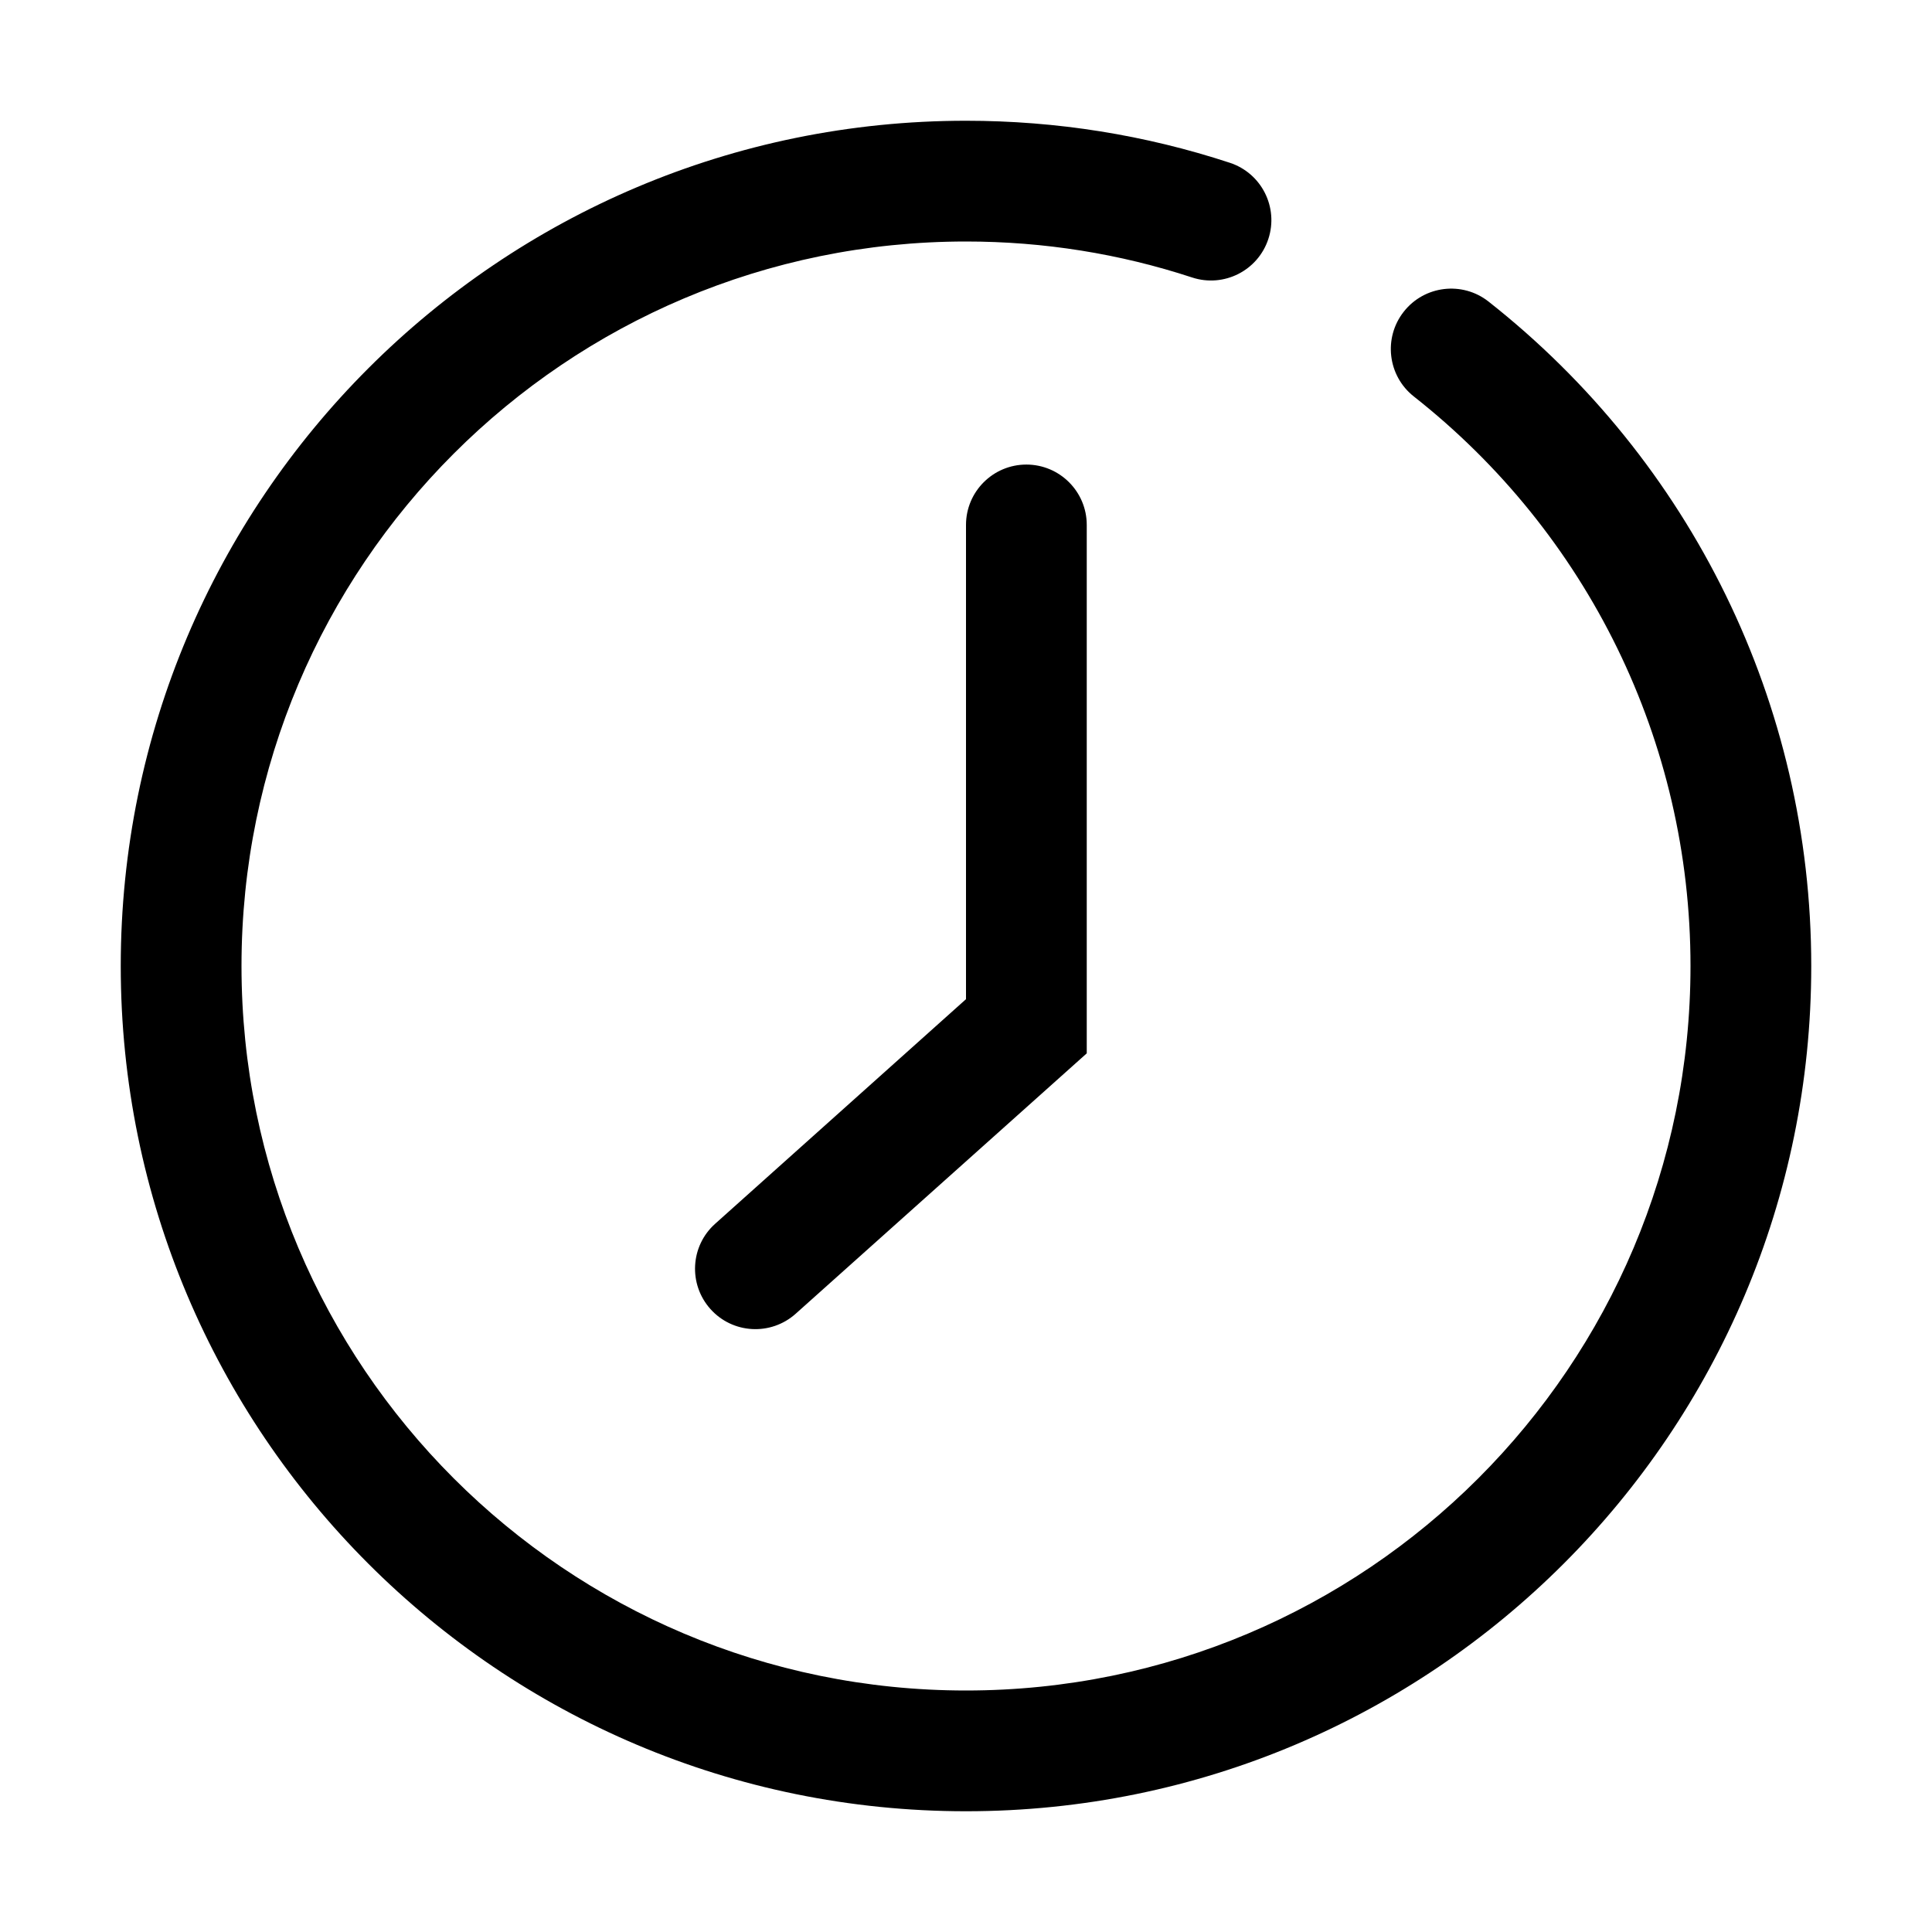
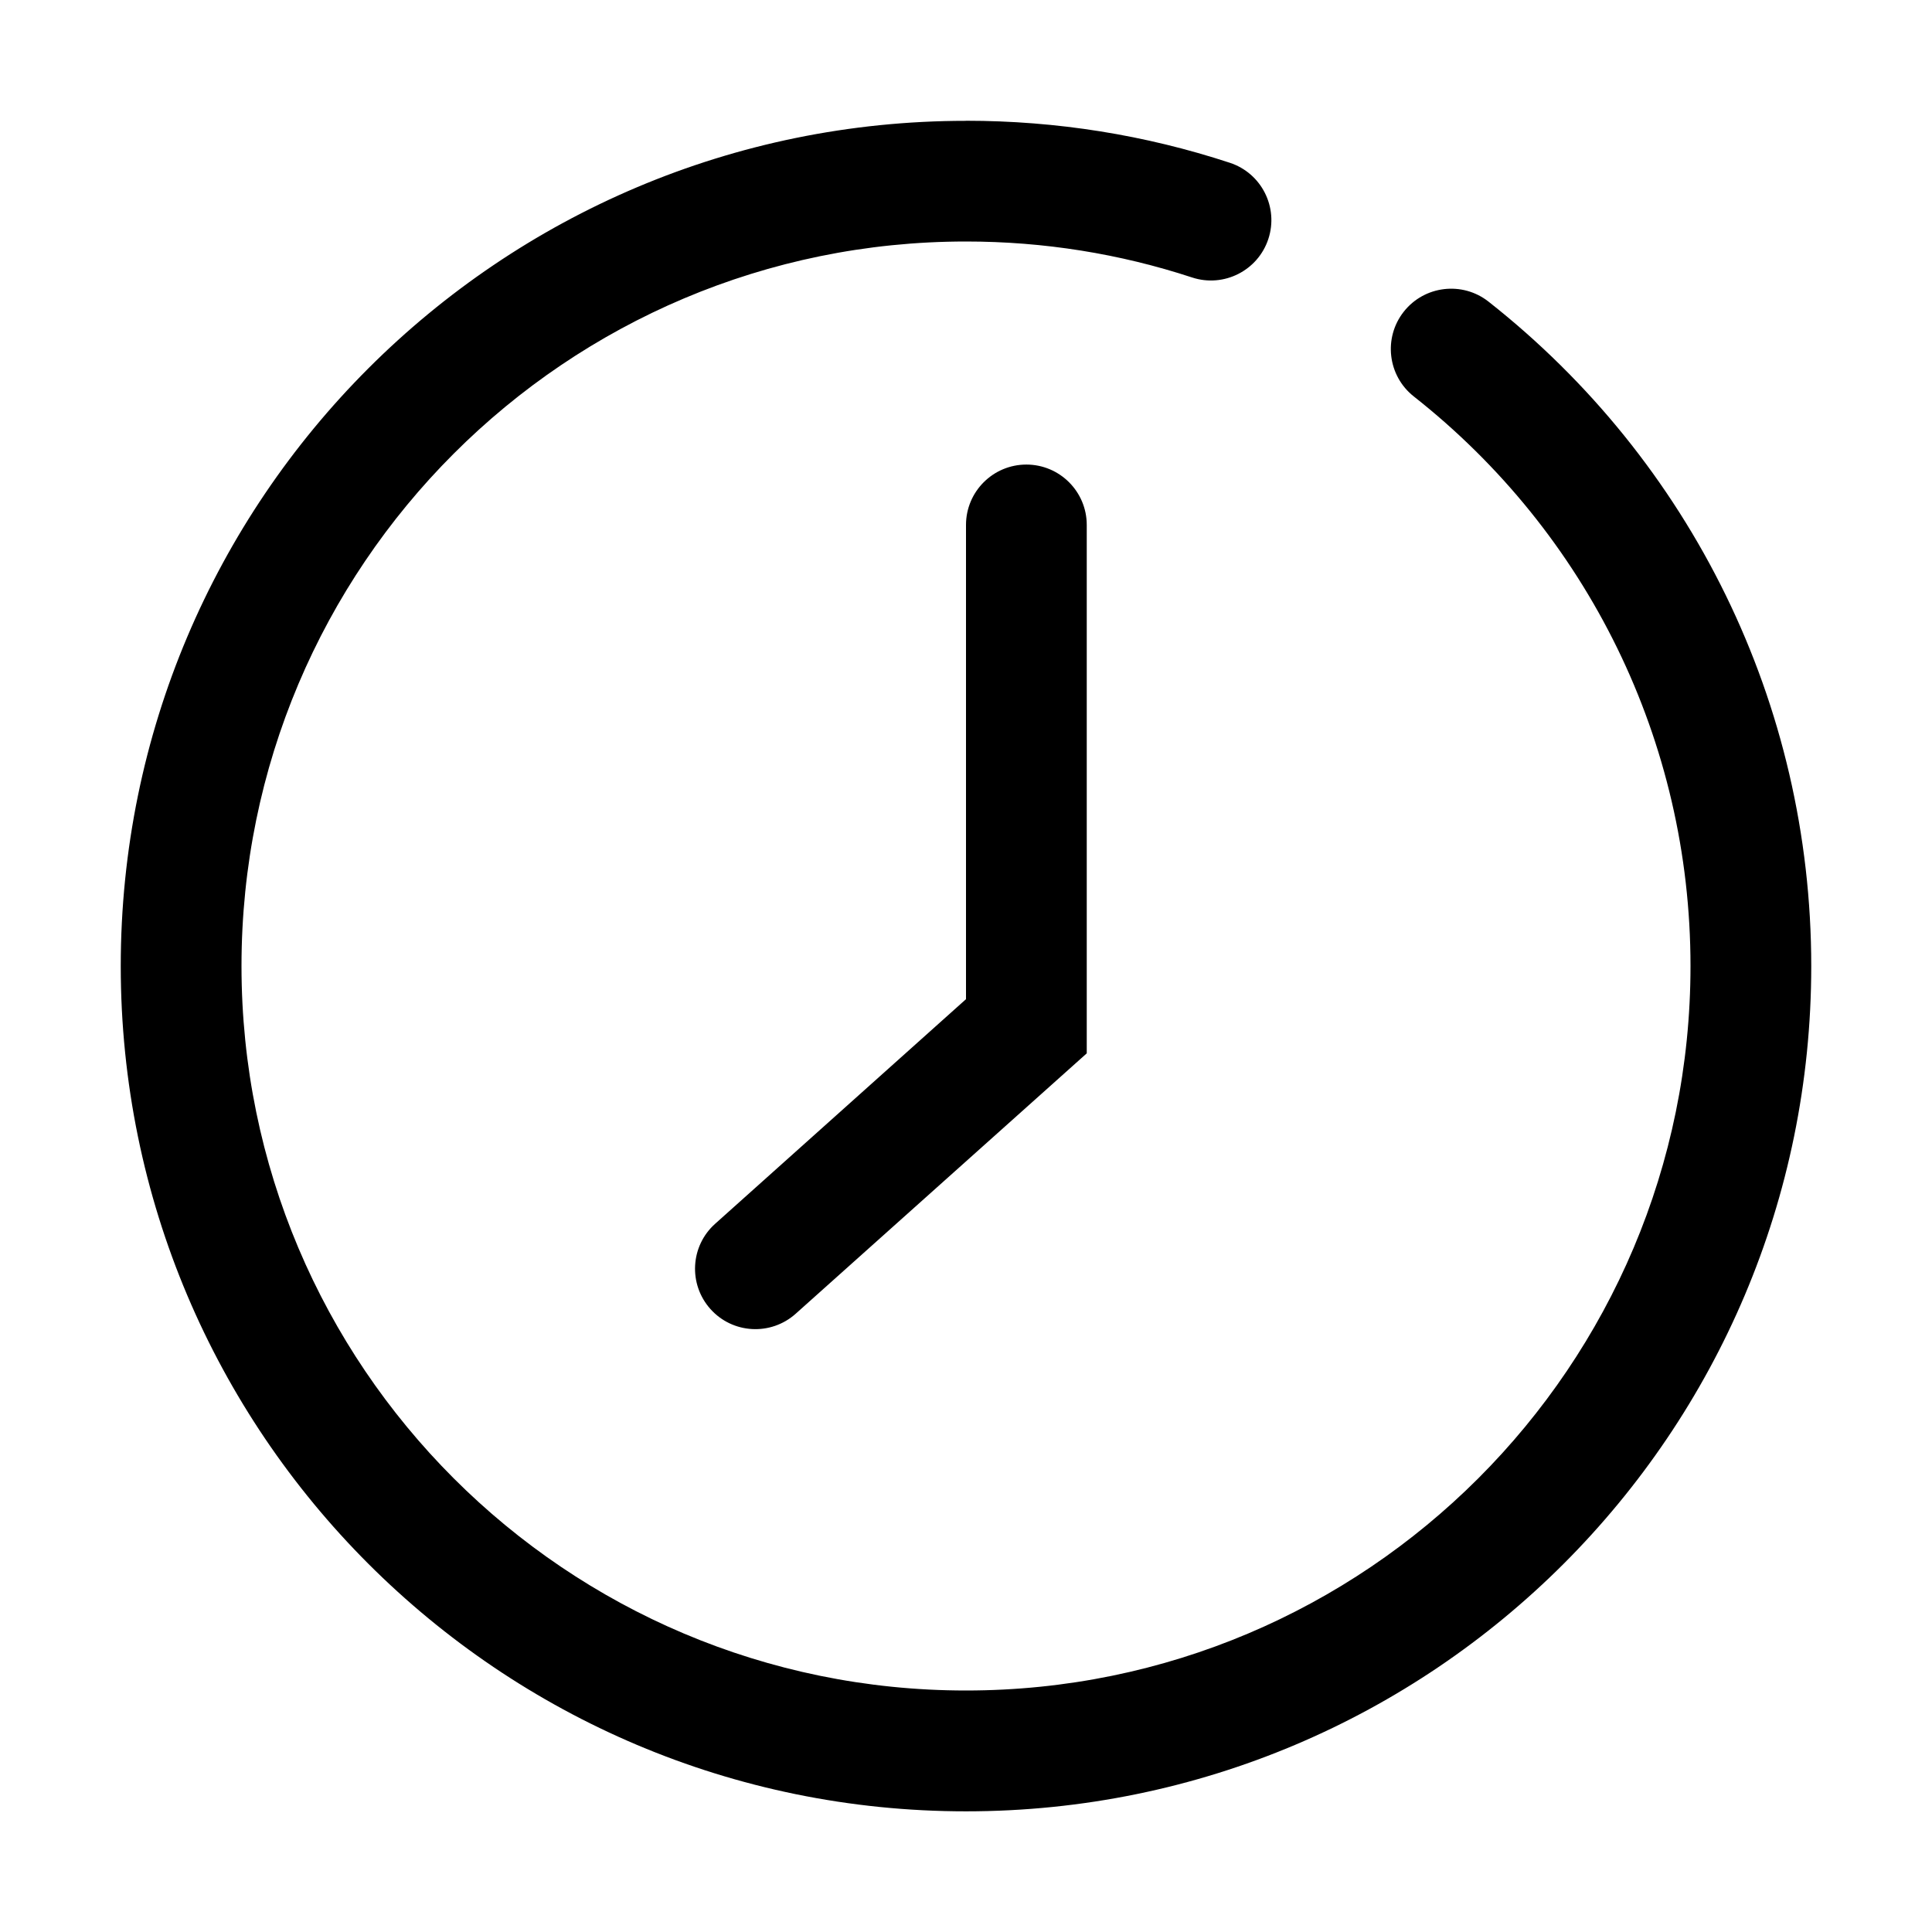
- <svg xmlns="http://www.w3.org/2000/svg" width="24px" height="24px" viewBox="0 0 24 24" version="1.1">
-   <g id="time" stroke="none" stroke-width="1" fill="none" fill-rule="evenodd">
-     <path d="M12,1.5 C13.126,1.5 14.228,1.677 15.277,2.022 C15.671,2.151 15.885,2.575 15.756,2.968 C15.627,3.362 15.203,3.576 14.809,3.447 C13.911,3.152 12.966,3 12,3 C7.029,3 3,7.029 3,12 C3,16.971 7.029,21 12,21 C16.971,21 21,16.971 21,12 C21,9.205 19.718,6.622 17.563,4.925 C17.238,4.669 17.182,4.197 17.438,3.872 C17.694,3.546 18.166,3.49 18.491,3.746 C21.004,5.725 22.5,8.74 22.5,12 C22.5,17.799 17.799,22.5 12,22.5 C6.201,22.5 1.5,17.799 1.5,12 C1.5,6.201 6.201,1.5 12,1.5 Z M12.75,5.771 C13.164,5.771 13.5,6.107 13.5,6.521 L13.5,13.085 L9.884,16.32 C9.575,16.596 9.101,16.57 8.825,16.261 C8.549,15.952 8.575,15.478 8.884,15.202 L12,12.412 L12,6.521 C12,6.107 12.336,5.771 12.75,5.771 Z" id="path1" fill="#000000" fill-rule="nonzero" />
-   </g>
+ <svg xmlns="http://www.w3.org/2000/svg" version="1.1" width="24" height="24" viewBox="0 0 24 24">
+   <path d="M12 1.5c1.126 0 2.228 0.177 3.277 0.522 0.394 0.129 0.608 0.553 0.479 0.946s-0.553 0.608-0.947 0.479c-0.898-0.295-1.843-0.447-2.809-0.447-4.971 0-9 4.029-9 9s4.029 9 9 9c4.971 0 9-4.029 9-9 0-2.795-1.282-5.378-3.437-7.075-0.325-0.256-0.381-0.728-0.125-1.053s0.728-0.381 1.053-0.125c2.512 1.978 4.009 4.993 4.009 8.254 0 5.799-4.701 10.5-10.5 10.5s-10.5-4.701-10.5-10.5c0-5.799 4.701-10.5 10.5-10.5zM12.75 5.771c0.414 0 0.75 0.336 0.75 0.75v6.564l-3.616 3.235c-0.309 0.276-0.783 0.25-1.059-0.059s-0.25-0.783 0.059-1.059l3.116-2.79v-5.891c0-0.414 0.336-0.75 0.75-0.75z" />
</svg>
